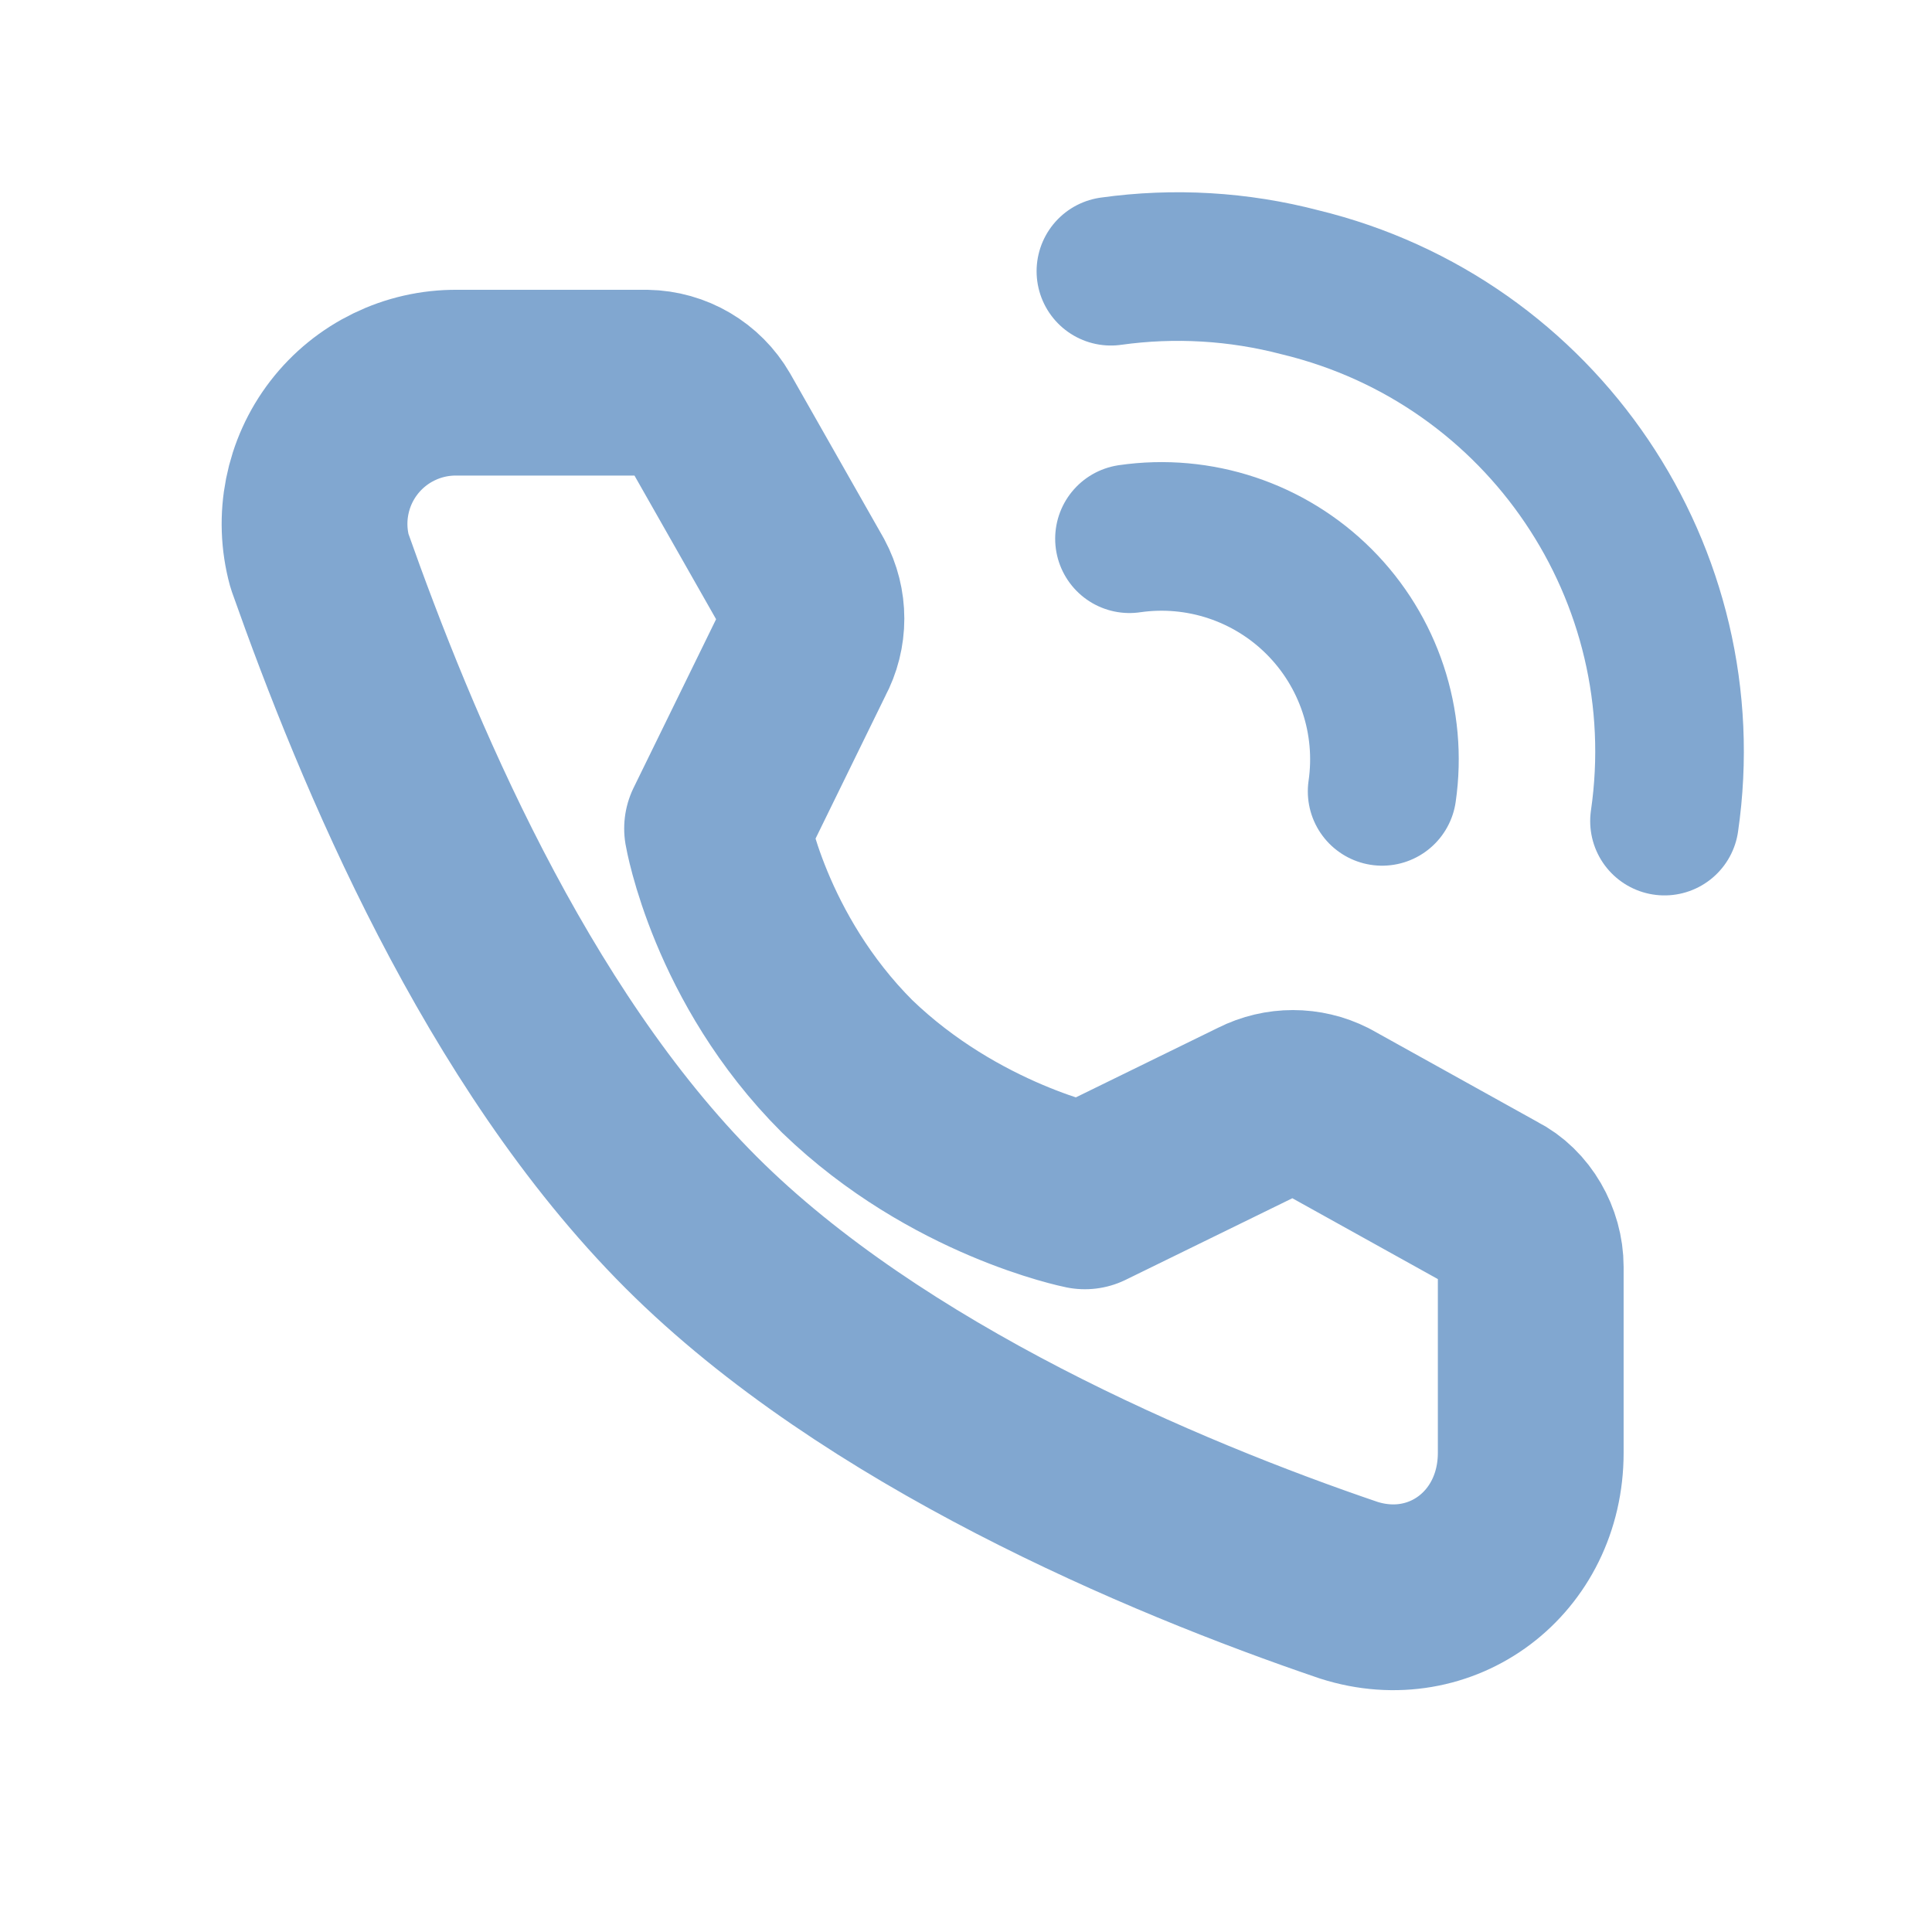
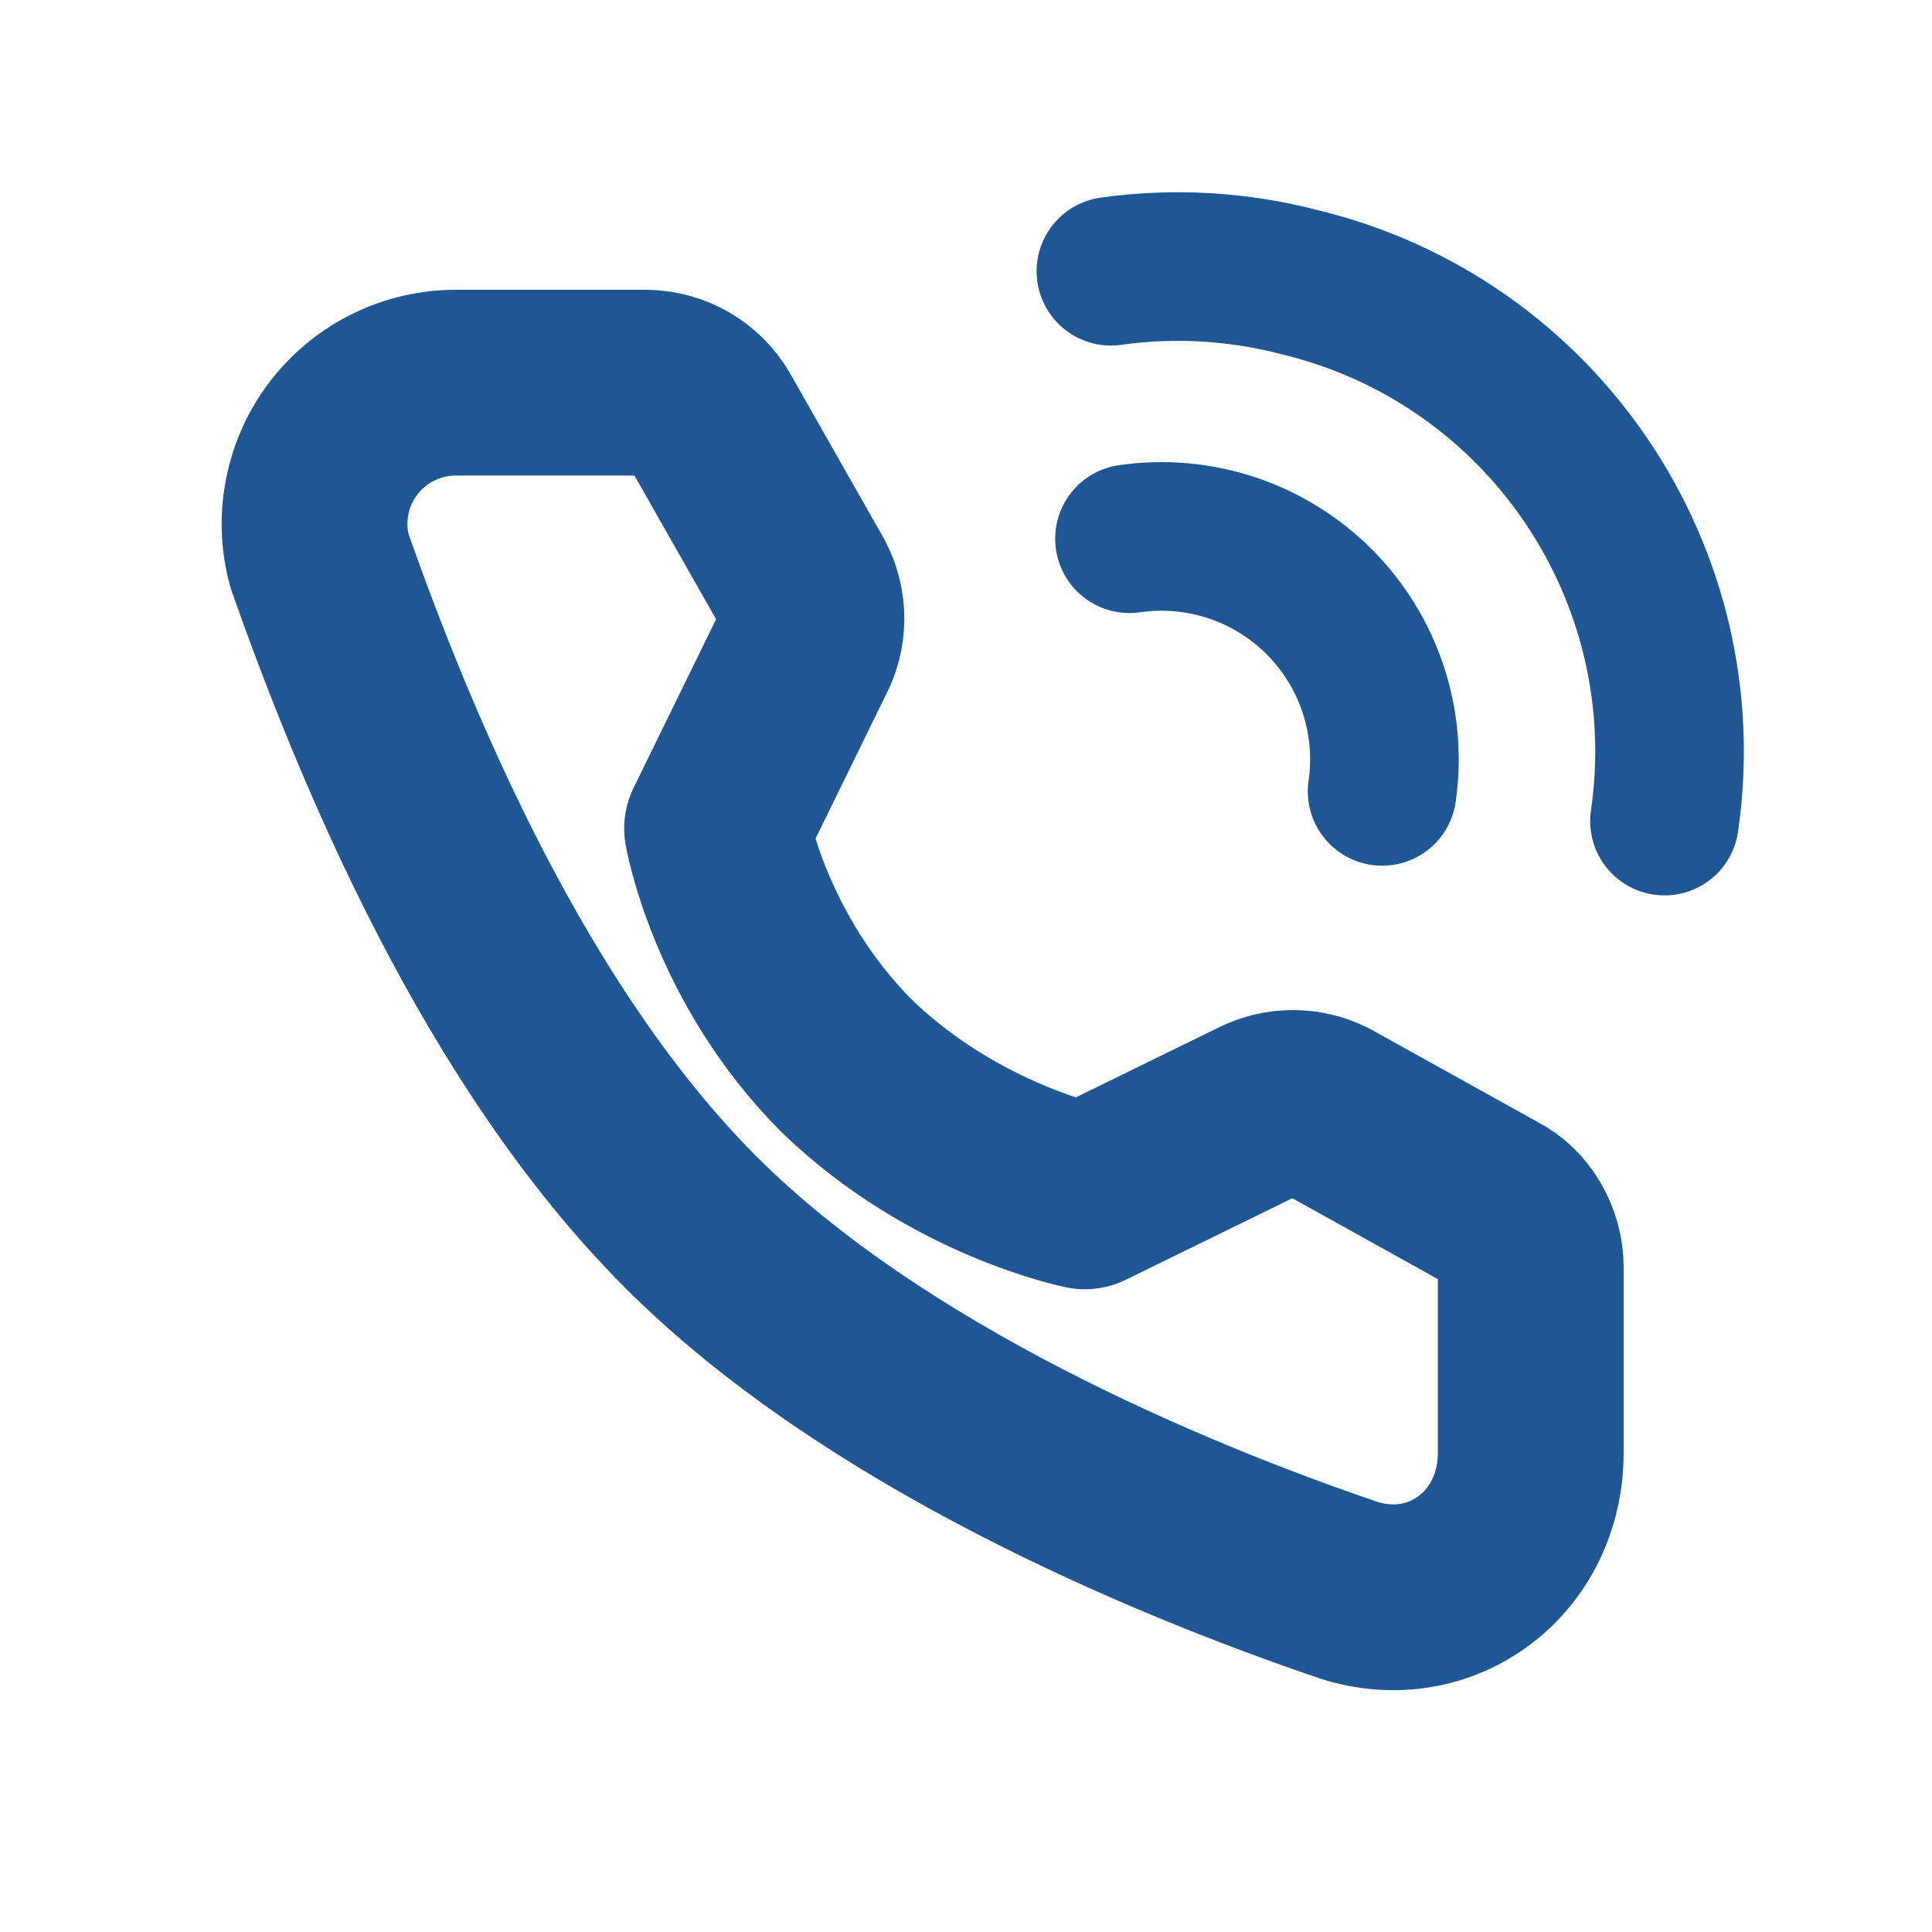
<svg xmlns="http://www.w3.org/2000/svg" viewBox="0 -0.5 52 52" fill="none">
  <path d="M3 1h48v48H3z" />
  <path d="M3 1h48v48H3z" />
-   <path d="M44.8 21.6A13 13 0 0 0 35 7.1a13 13 0 0 0-5.1-.3m7.3 14a6 6 0 0 0-6.8-6.8" stroke="#81a7d0" stroke-width="4" stroke-linecap="round" stroke-linejoin="round" />
-   <path d="M17.4 9.8a2 2 0 0 1 1.7 1l2.5 4.4a2 2 0 0 1 0 1.9l-2.3 4.7s.6 3.5 3.5 6.4c2.9 2.8 6.4 3.5 6.4 3.5l4.7-2.3a2 2 0 0 1 1.8 0l4.5 2.5c.6.3 1 1 1 1.7v5c0 2.7-2.4 4.5-4.9 3.7-5-1.7-12.8-5-17.7-9.9-5-5-8.2-12.7-10-17.8a3.8 3.8 0 0 1 3.7-4.8h5Z" stroke="#81a7d0" stroke-width="5" stroke-linejoin="round" />
+   <path d="M44.8 21.6A13 13 0 0 0 35 7.1a13 13 0 0 0-5.1-.3m7.3 14a6 6 0 0 0-6.8-6.8" stroke="#1e5794" stroke-width="4" stroke-linecap="round" stroke-linejoin="round" />
+   <path d="M17.4 9.8a2 2 0 0 1 1.7 1l2.5 4.4a2 2 0 0 1 0 1.9l-2.3 4.7s.6 3.5 3.5 6.4c2.9 2.8 6.4 3.5 6.4 3.5l4.7-2.3a2 2 0 0 1 1.8 0l4.5 2.5c.6.3 1 1 1 1.7v5c0 2.7-2.4 4.5-4.9 3.7-5-1.7-12.8-5-17.7-9.9-5-5-8.2-12.7-10-17.8a3.8 3.8 0 0 1 3.7-4.8h5Z" stroke="#1e5794" stroke-width="5" stroke-linejoin="round" />
</svg>
